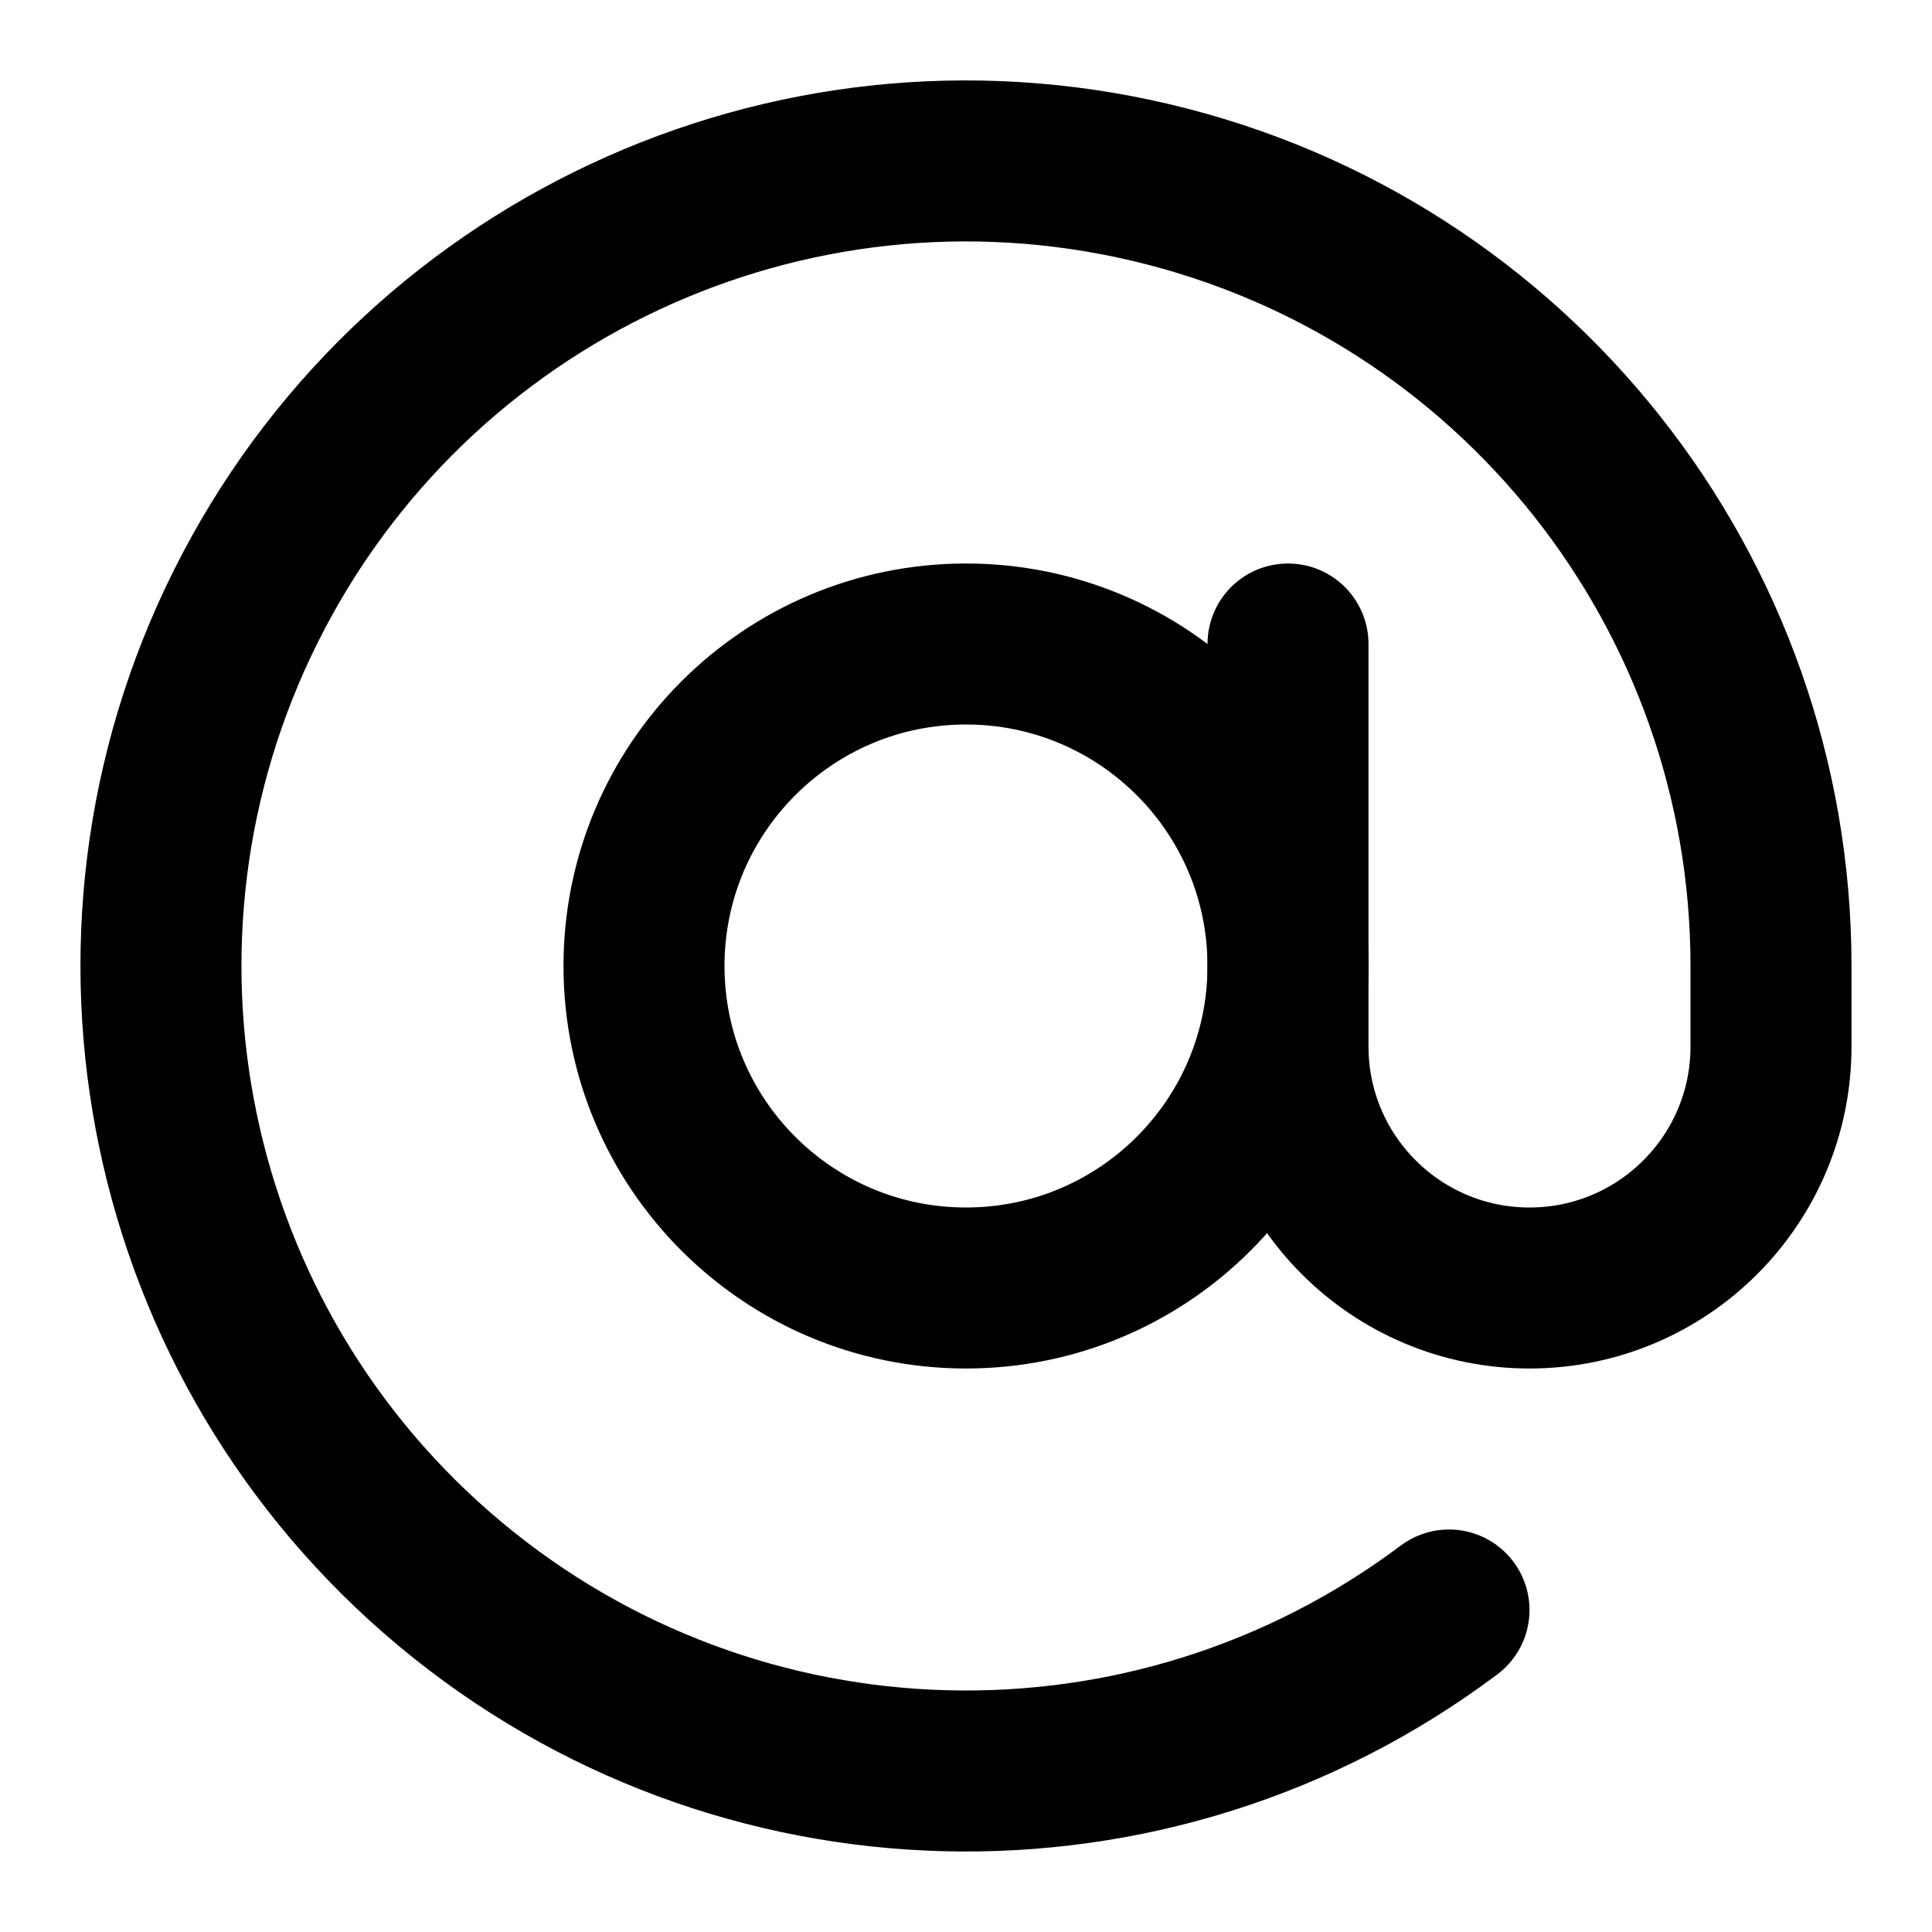
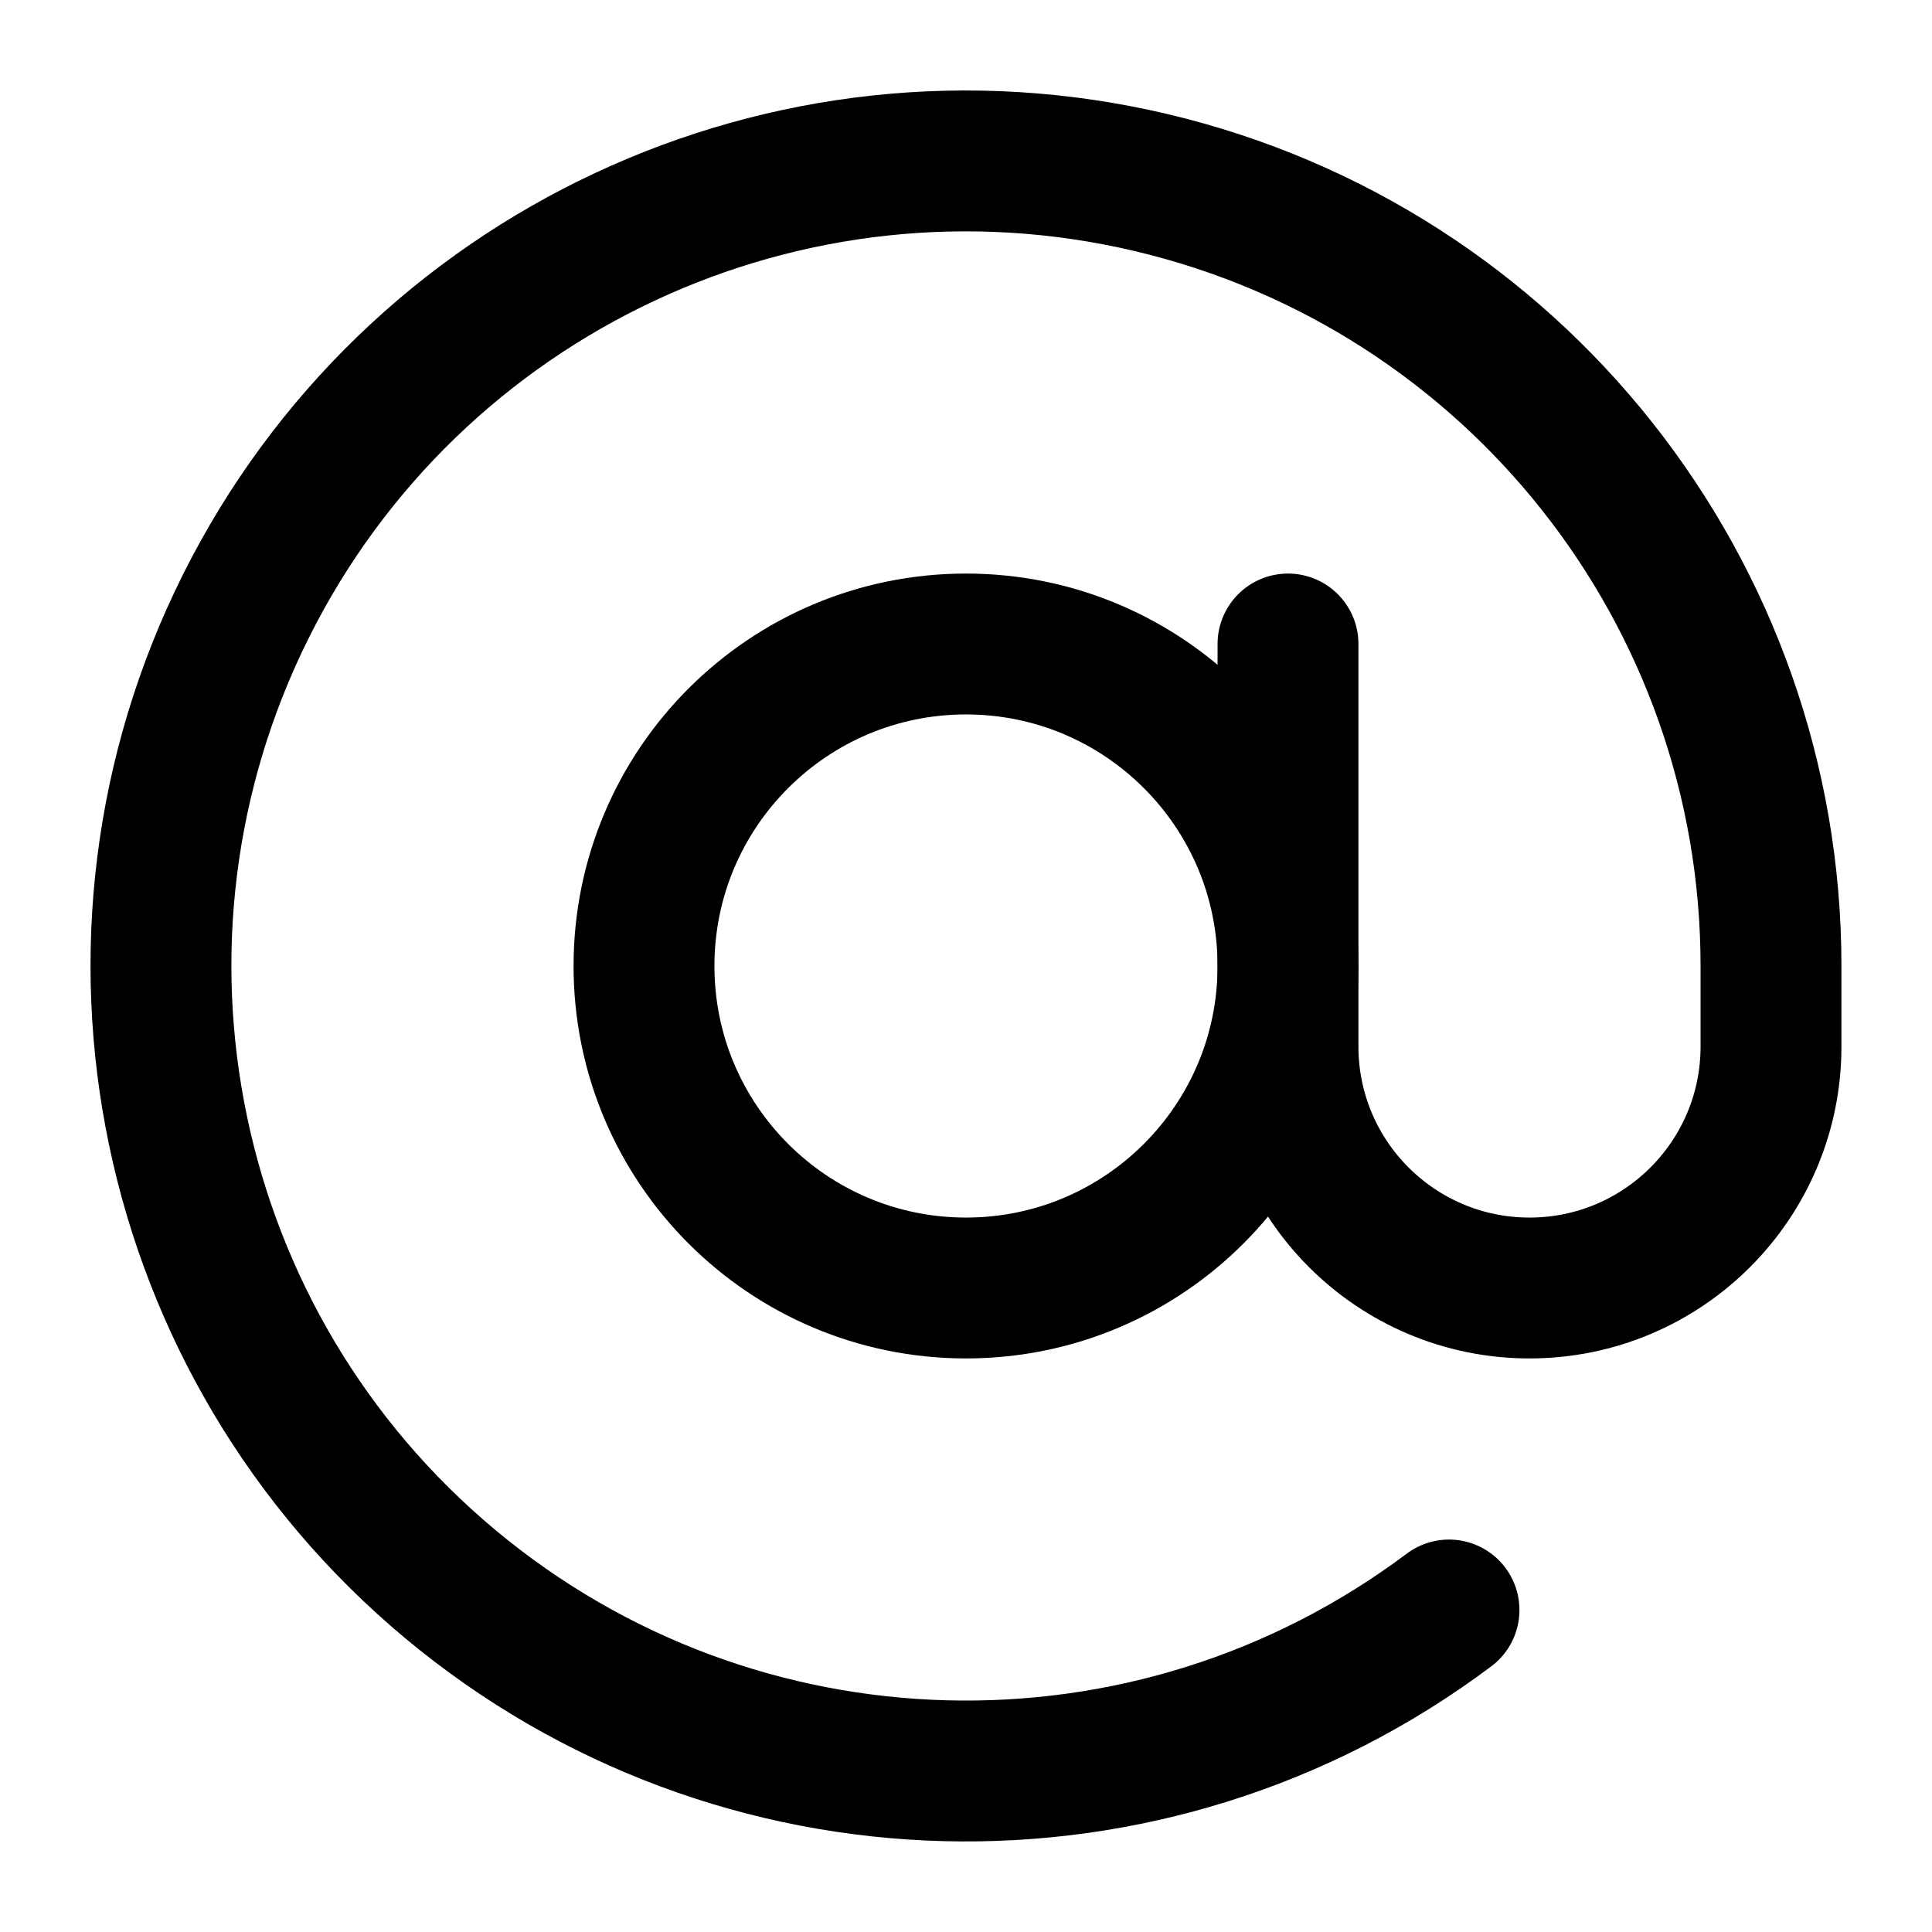
- <svg xmlns="http://www.w3.org/2000/svg" width="24" height="24" viewBox="0 0 24 24" fill="none" stroke="currentColor" stroke-width="2" stroke-linecap="round" stroke-linejoin="round" class="lucide lucide-at-sign">
+ <svg xmlns="http://www.w3.org/2000/svg" width="24" height="24" viewBox="0 0 24 24" fill="none" stroke="currentColor" stroke-width="1.75" stroke-linecap="round" stroke-linejoin="round" class="lucide lucide-at-sign">
  <circle cx="12" cy="12" r="4" />
  <path d="M16 8v5a3 3 0 0 0 6 0v-1a10 10 0 1 0-4 8" />
</svg>
